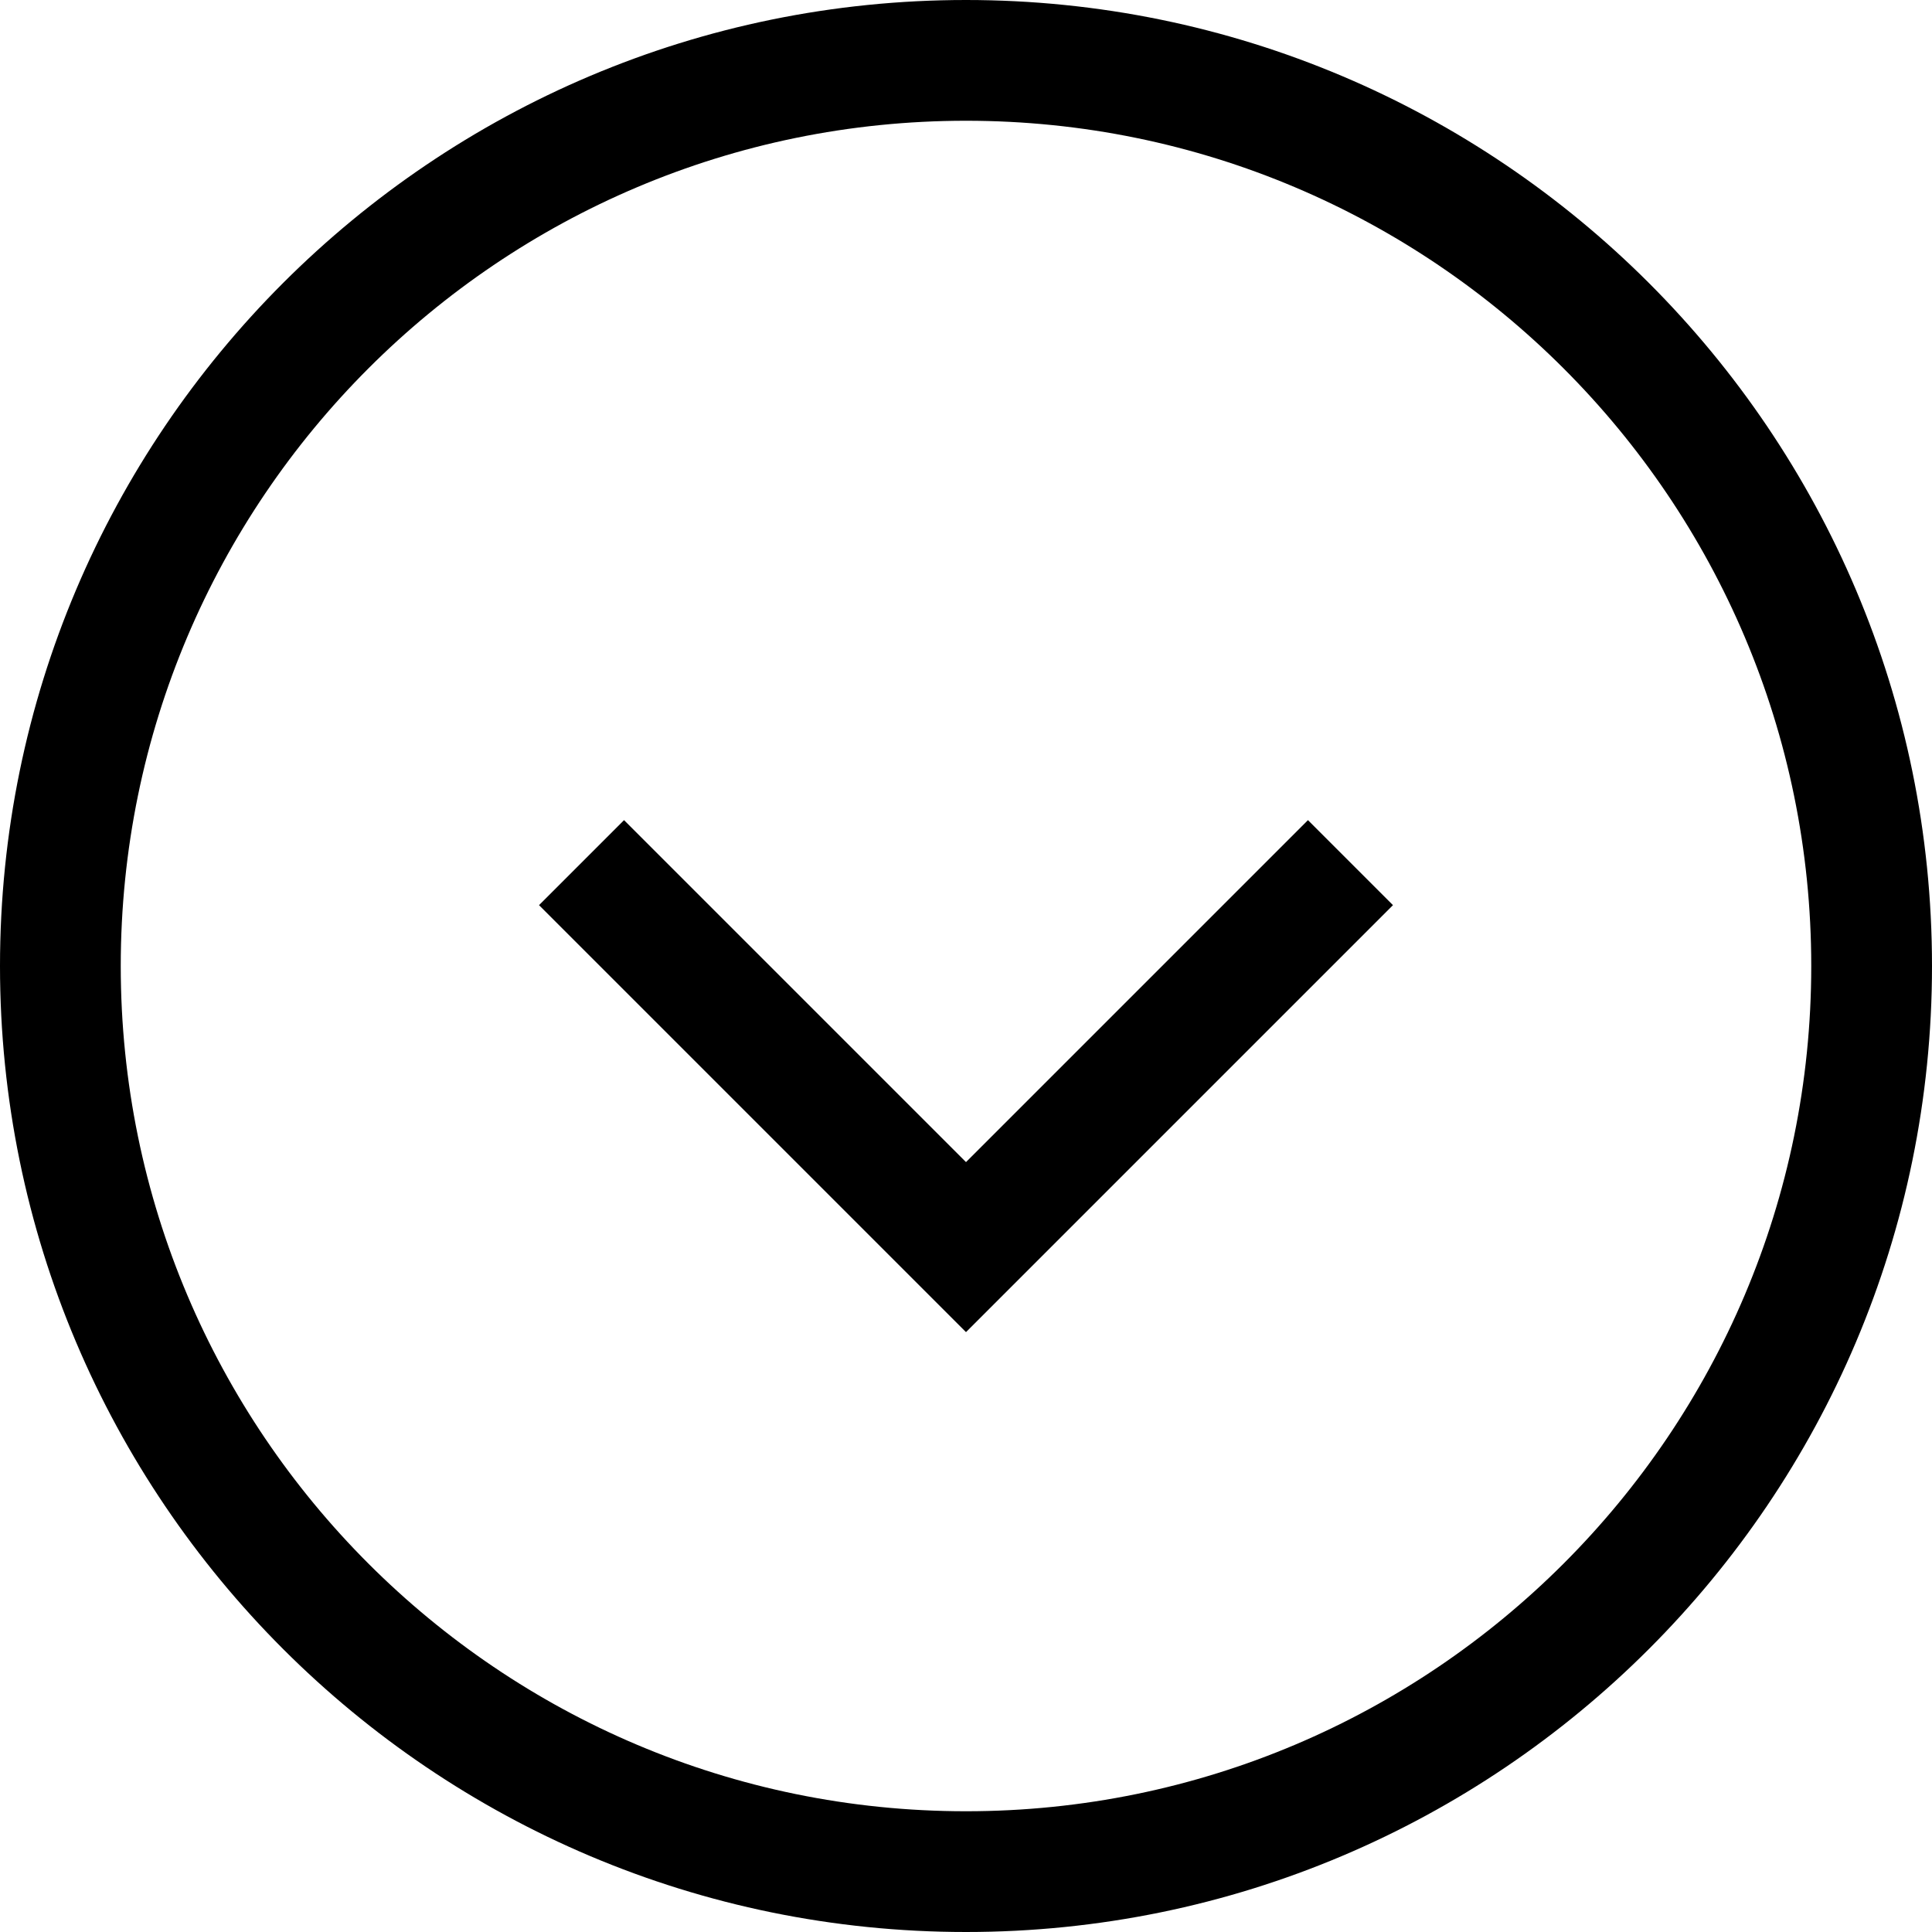
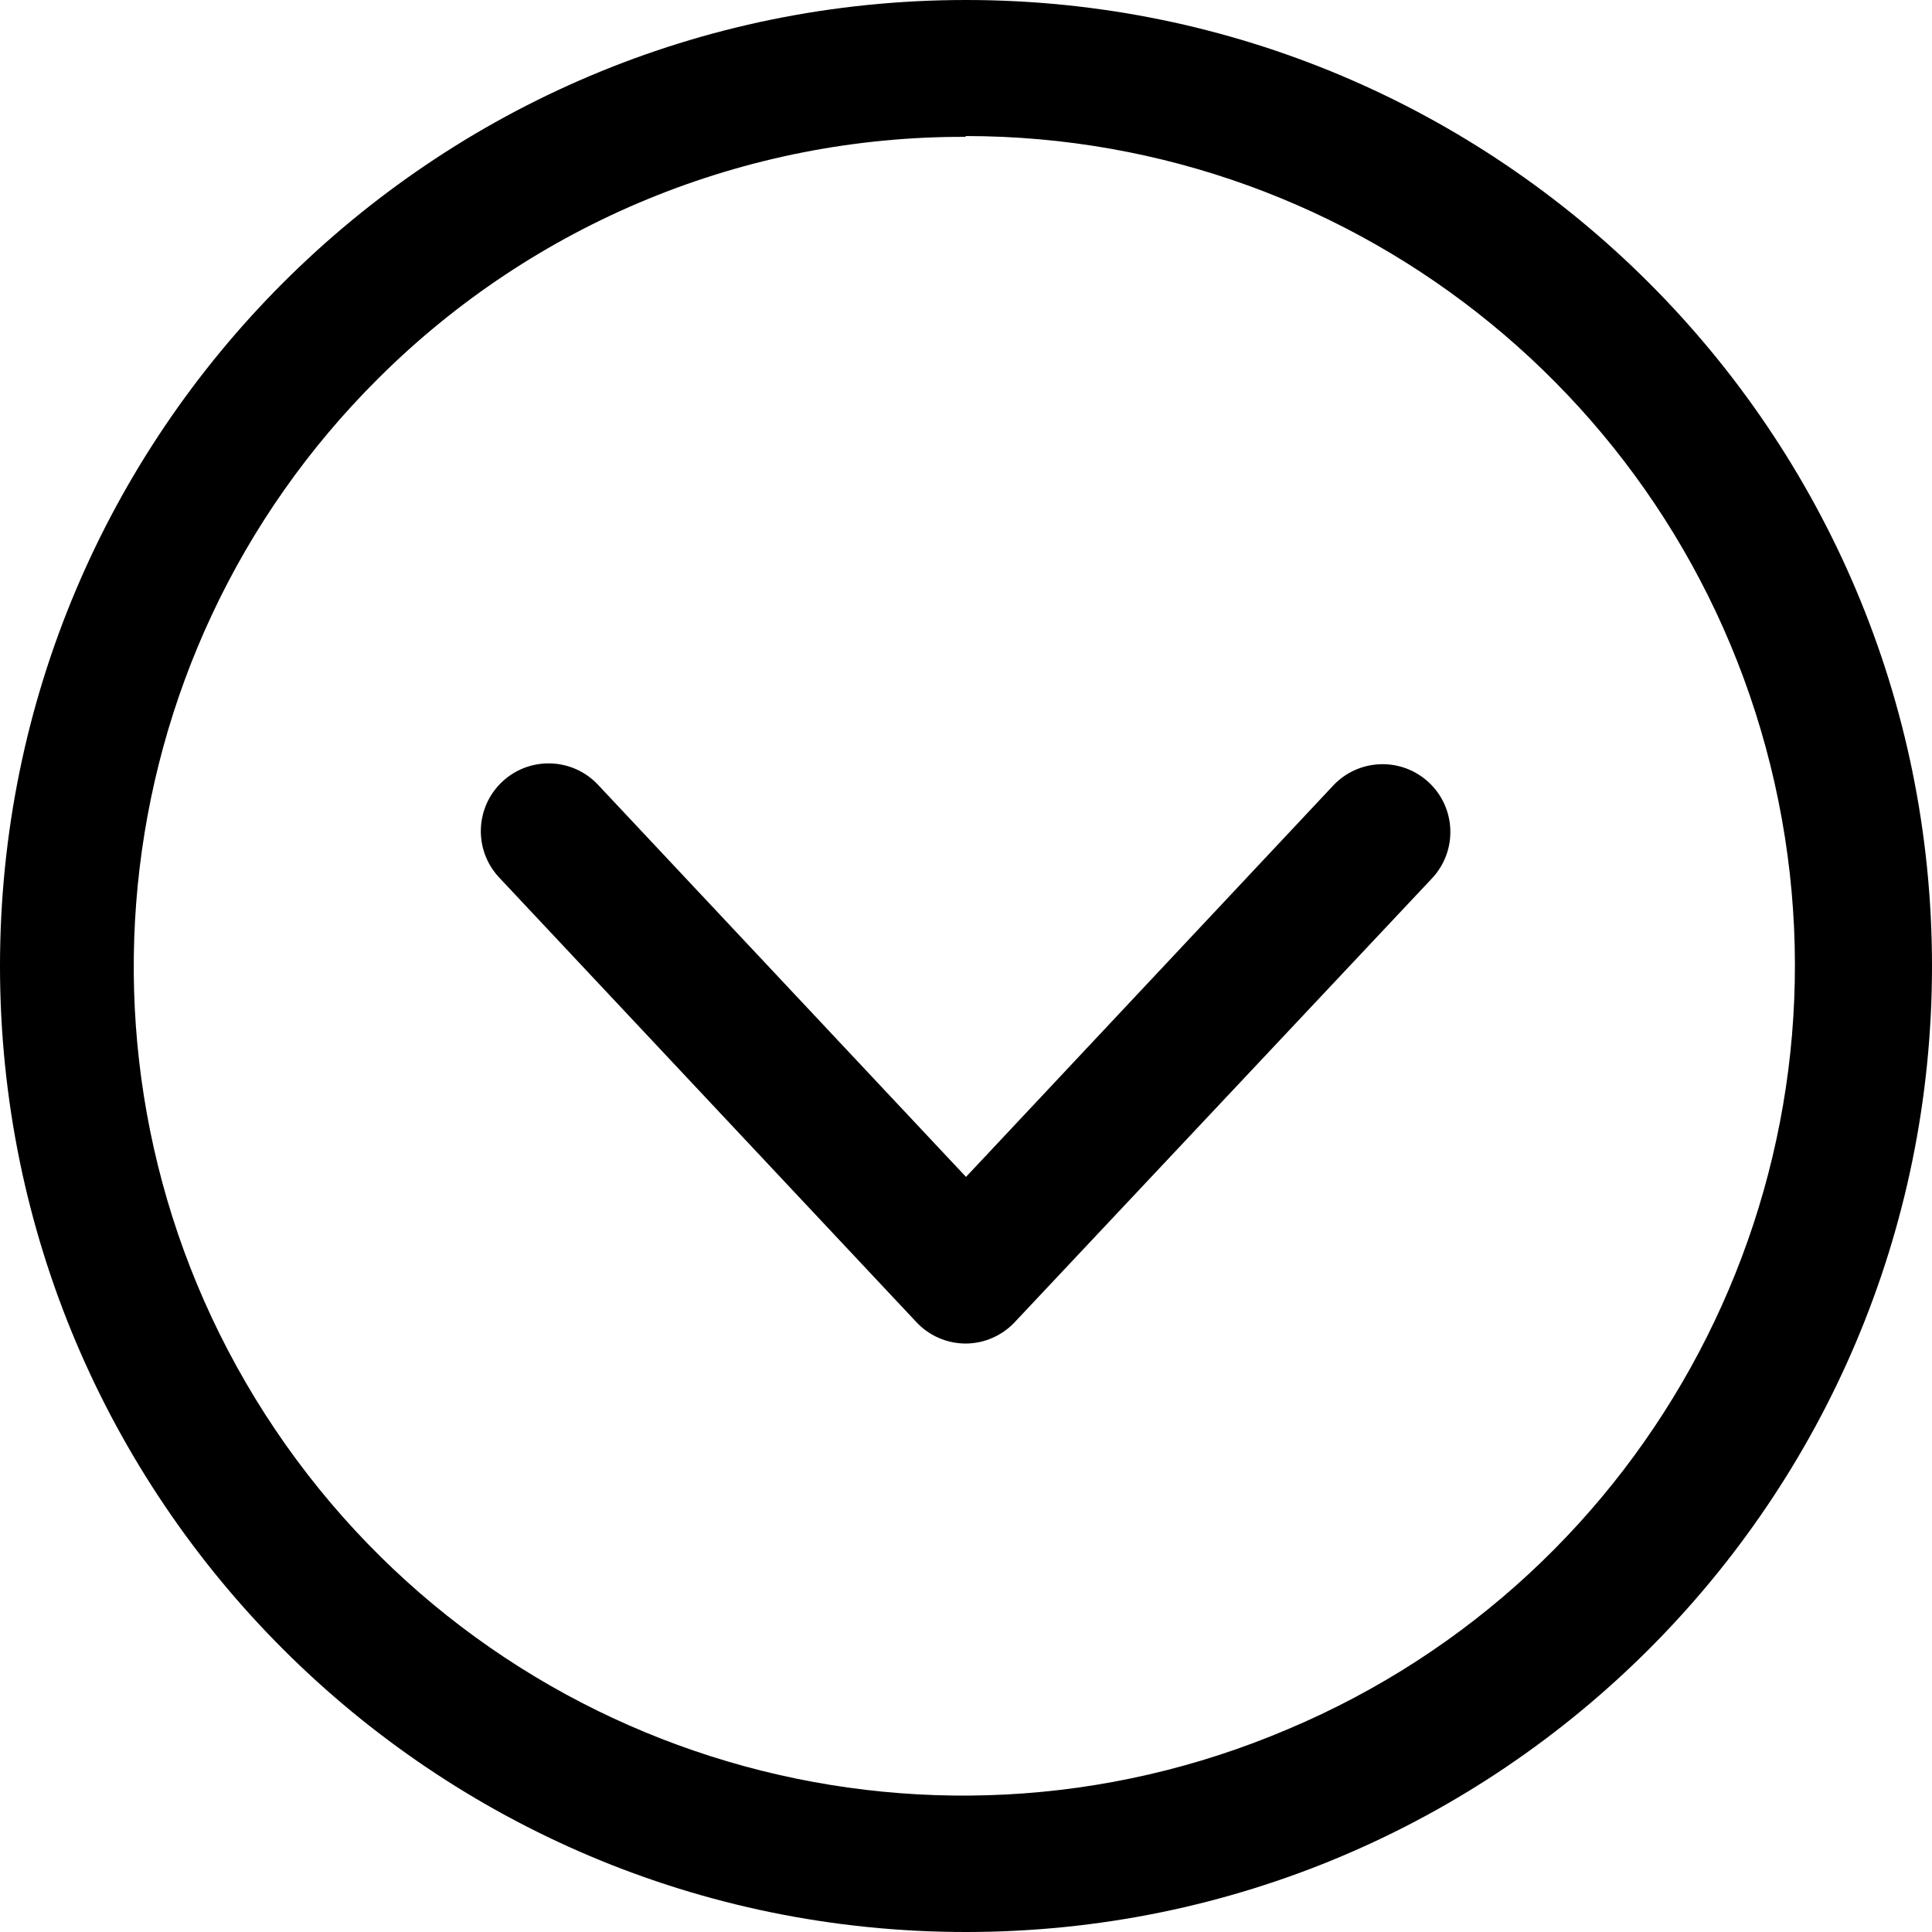
- <svg xmlns="http://www.w3.org/2000/svg" version="1.1" id="图层_1" x="0px" y="0px" viewBox="0 0 200 200" style="enable-background:new 0 0 200 200;" xml:space="preserve">
-   <path d="M100,200c55.2,0,100-44.8,100-100S155.2,0,100,0C44.8,0,0,44.8,0,100S44.8,200,100,200z M100,12.5  c48.3,0,87.5,39.2,87.5,87.5s-39.2,87.5-87.5,87.5S12.5,148.3,12.5,100C12.5,51.7,51.7,12.5,100,12.5z M100,137.9l44.2-44.2  l-8.8-8.8L100,120.3L64.6,84.9l-8.8,8.8L100,137.9z" />
+ <svg xmlns="http://www.w3.org/2000/svg" t="1581645521889" class="icon" viewBox="0 0 1024 1024" version="1.1" p-id="5271" width="200" height="200">
+   <defs>
+     <style type="text/css" />
+   </defs>
+   <path d="M512 712.107a35.84 35.84 0 0 1-26.453-11.52L264.533 465.067a35.84 35.84 0 1 1 52.48-49.067L512 623.787l194.56-207.36a35.84 35.84 0 1 1 52.48 49.067l-221.44 235.52a35.84 35.84 0 0 1-25.6 11.093zM512 0a512 512 0 1 0 512 512A512 512 0 0 0 512 0z m0 72.107a439.467 439.467 0 0 1 170.667 844.373A439.467 439.467 0 0 1 200.533 200.533a438.613 438.613 0 0 1 311.04-128z" fill="#000" p-id="5272" />
</svg>
